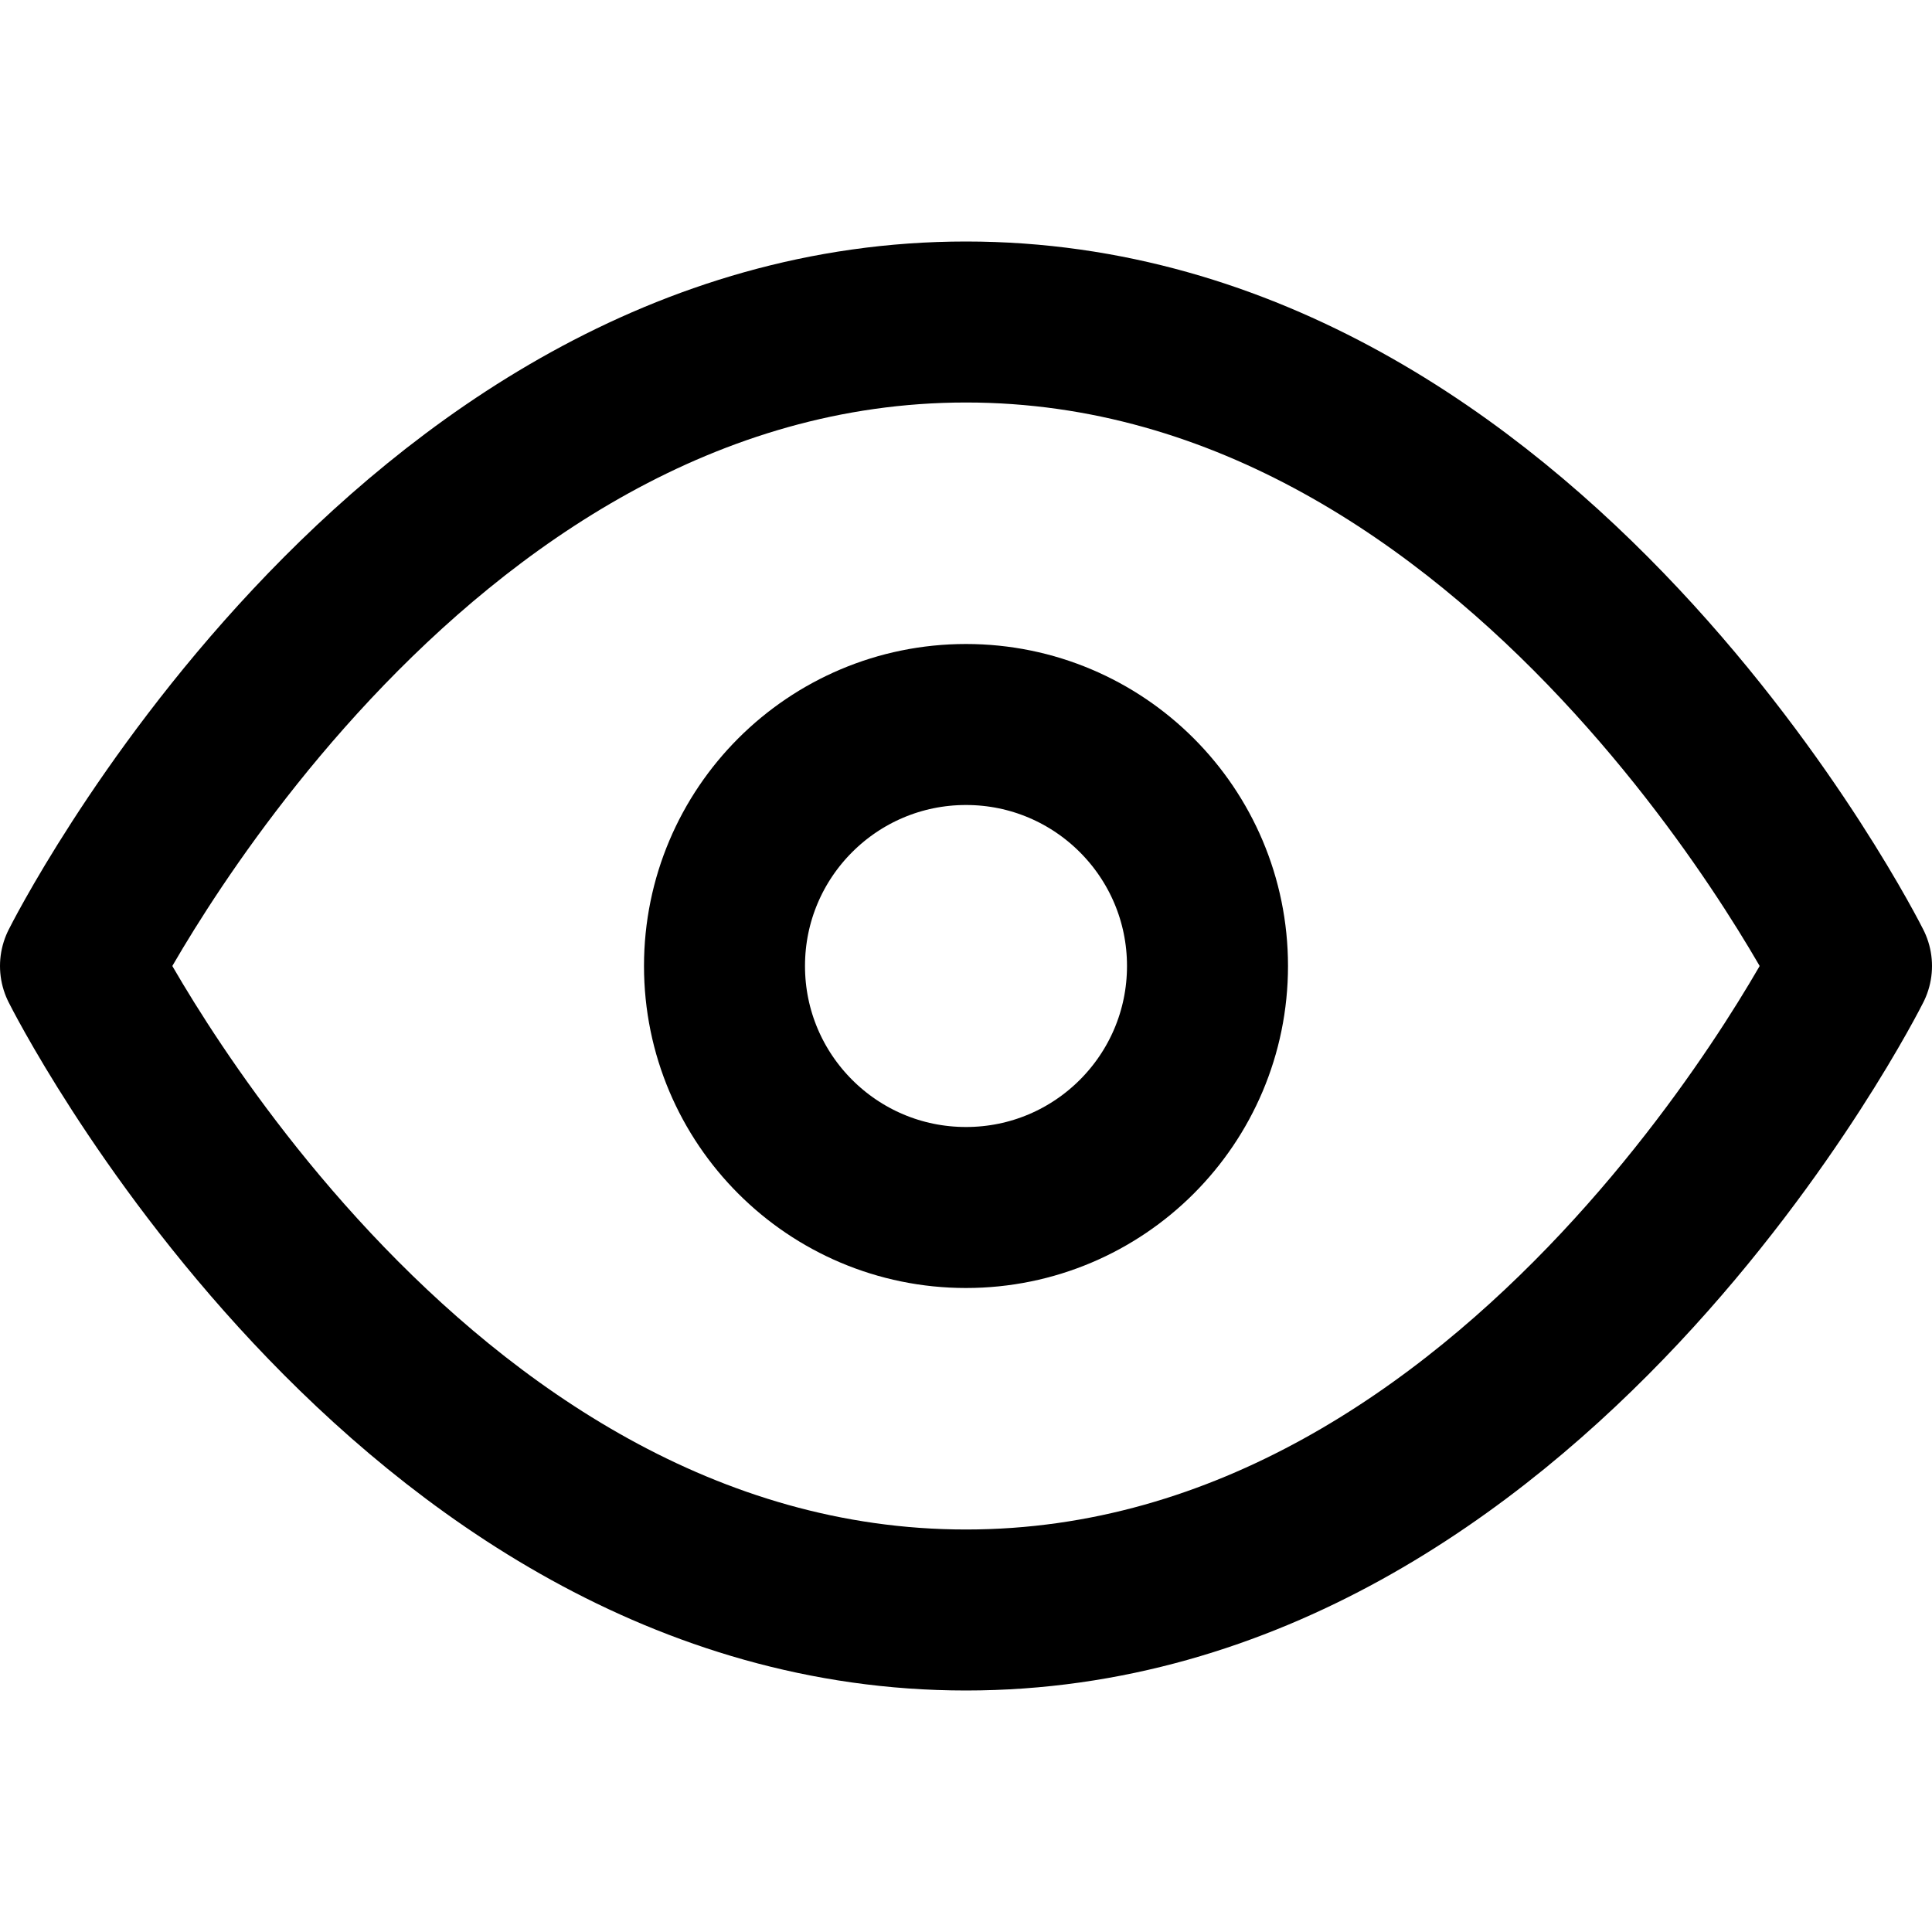
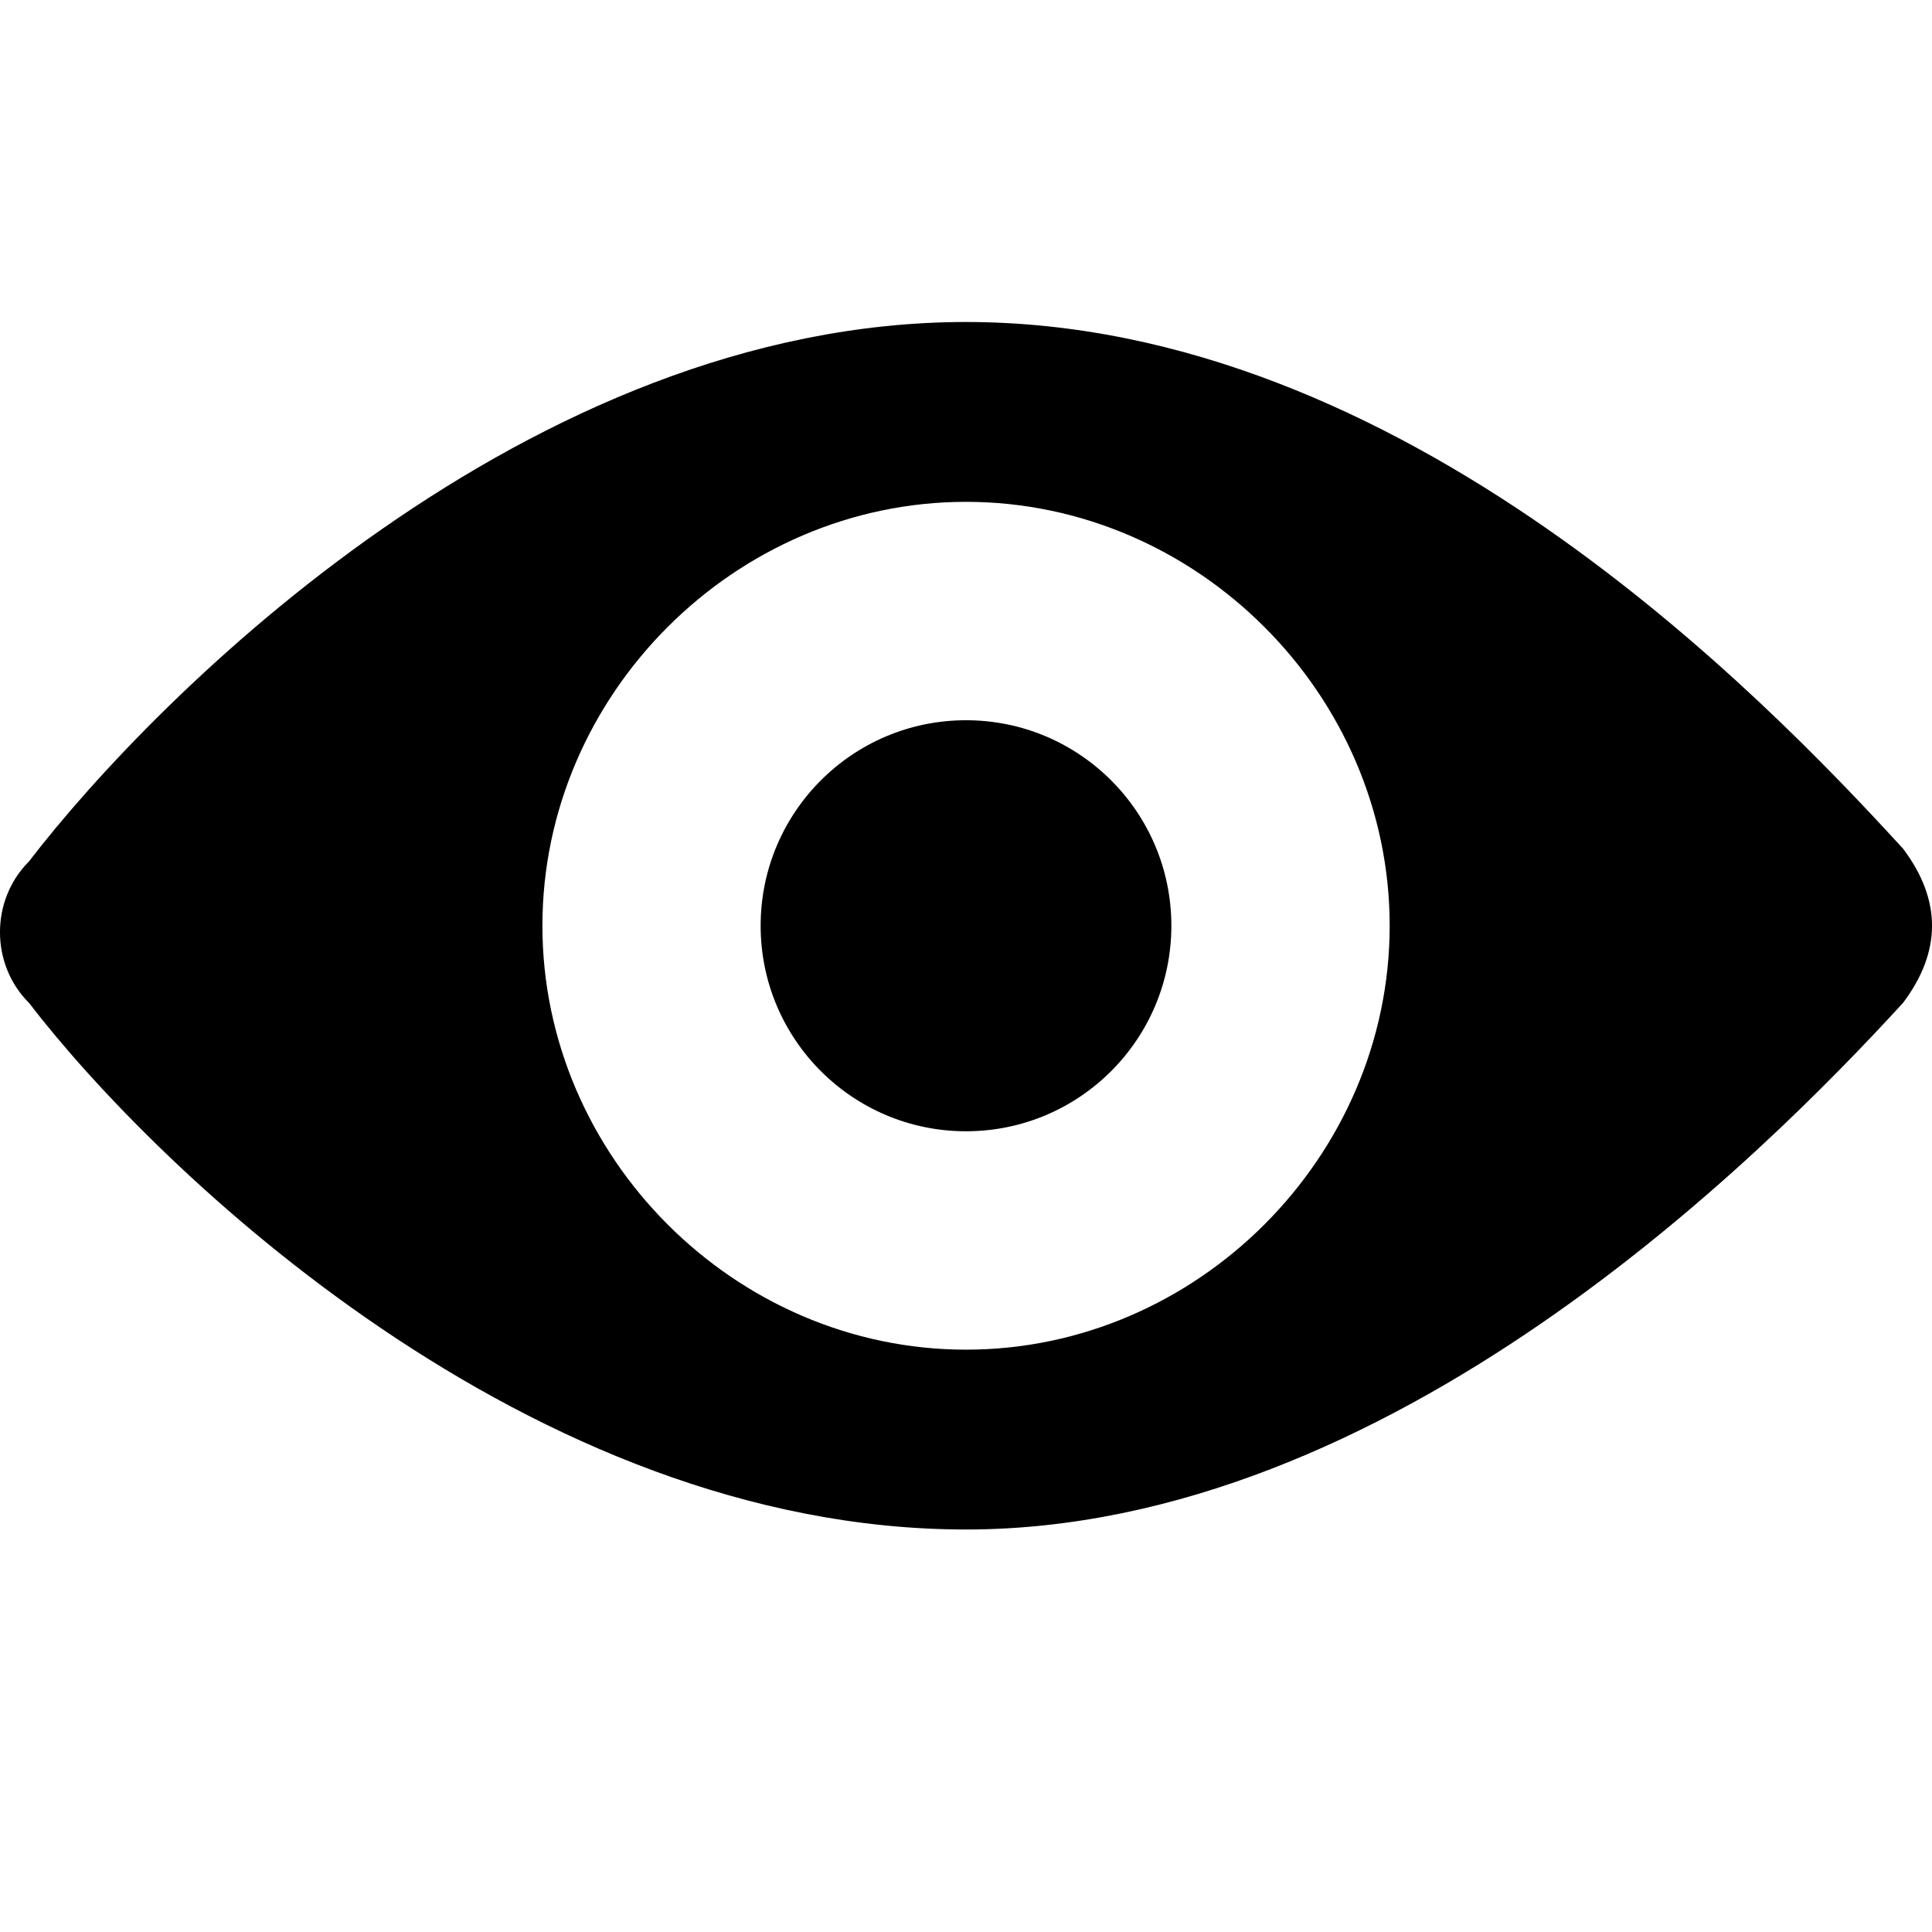
<svg xmlns="http://www.w3.org/2000/svg" width="24" height="24" viewBox="0 0 24 24" fill="none">
-   <path d="M1 12C1 12 5 4 12 4C19 4 23 12 23 12C23 12 19 20 12 20C5 20 1 12 1 12Z" stroke="currentColor" stroke-width="2" stroke-linecap="round" stroke-linejoin="round" />
-   <circle cx="12" cy="12" r="3" stroke="currentColor" stroke-width="2" />
+   <g transform="translate(0 4)">
+     <g id="eye">
+       <path id="Shape" fill-rule="evenodd" clip-rule="evenodd" d="M12 0C17.422 0 21.887 4.628 23.641 6.543C24.12 7.181 24.12 7.819 23.641 8.457C21.887 10.372 17.262 15 12 15C6.578 15 1.953 10.532 0.359 8.457C-0.12 7.979 -0.12 7.181 0.359 6.702C1.953 4.628 6.578 0 12 0ZM6.738 7.5C6.738 10.372 9.13 12.766 12 12.766C14.871 12.766 17.263 10.372 17.263 7.5C17.263 4.628 14.871 2.234 12 2.234C9.13 2.234 6.738 4.628 6.738 7.5Z" fill="currentColor" />
+       <ellipse id="Oval" cx="12" cy="7.5" rx="2.551" ry="2.553" fill="currentColor" />
+     </g>
+   </g>
</svg>
